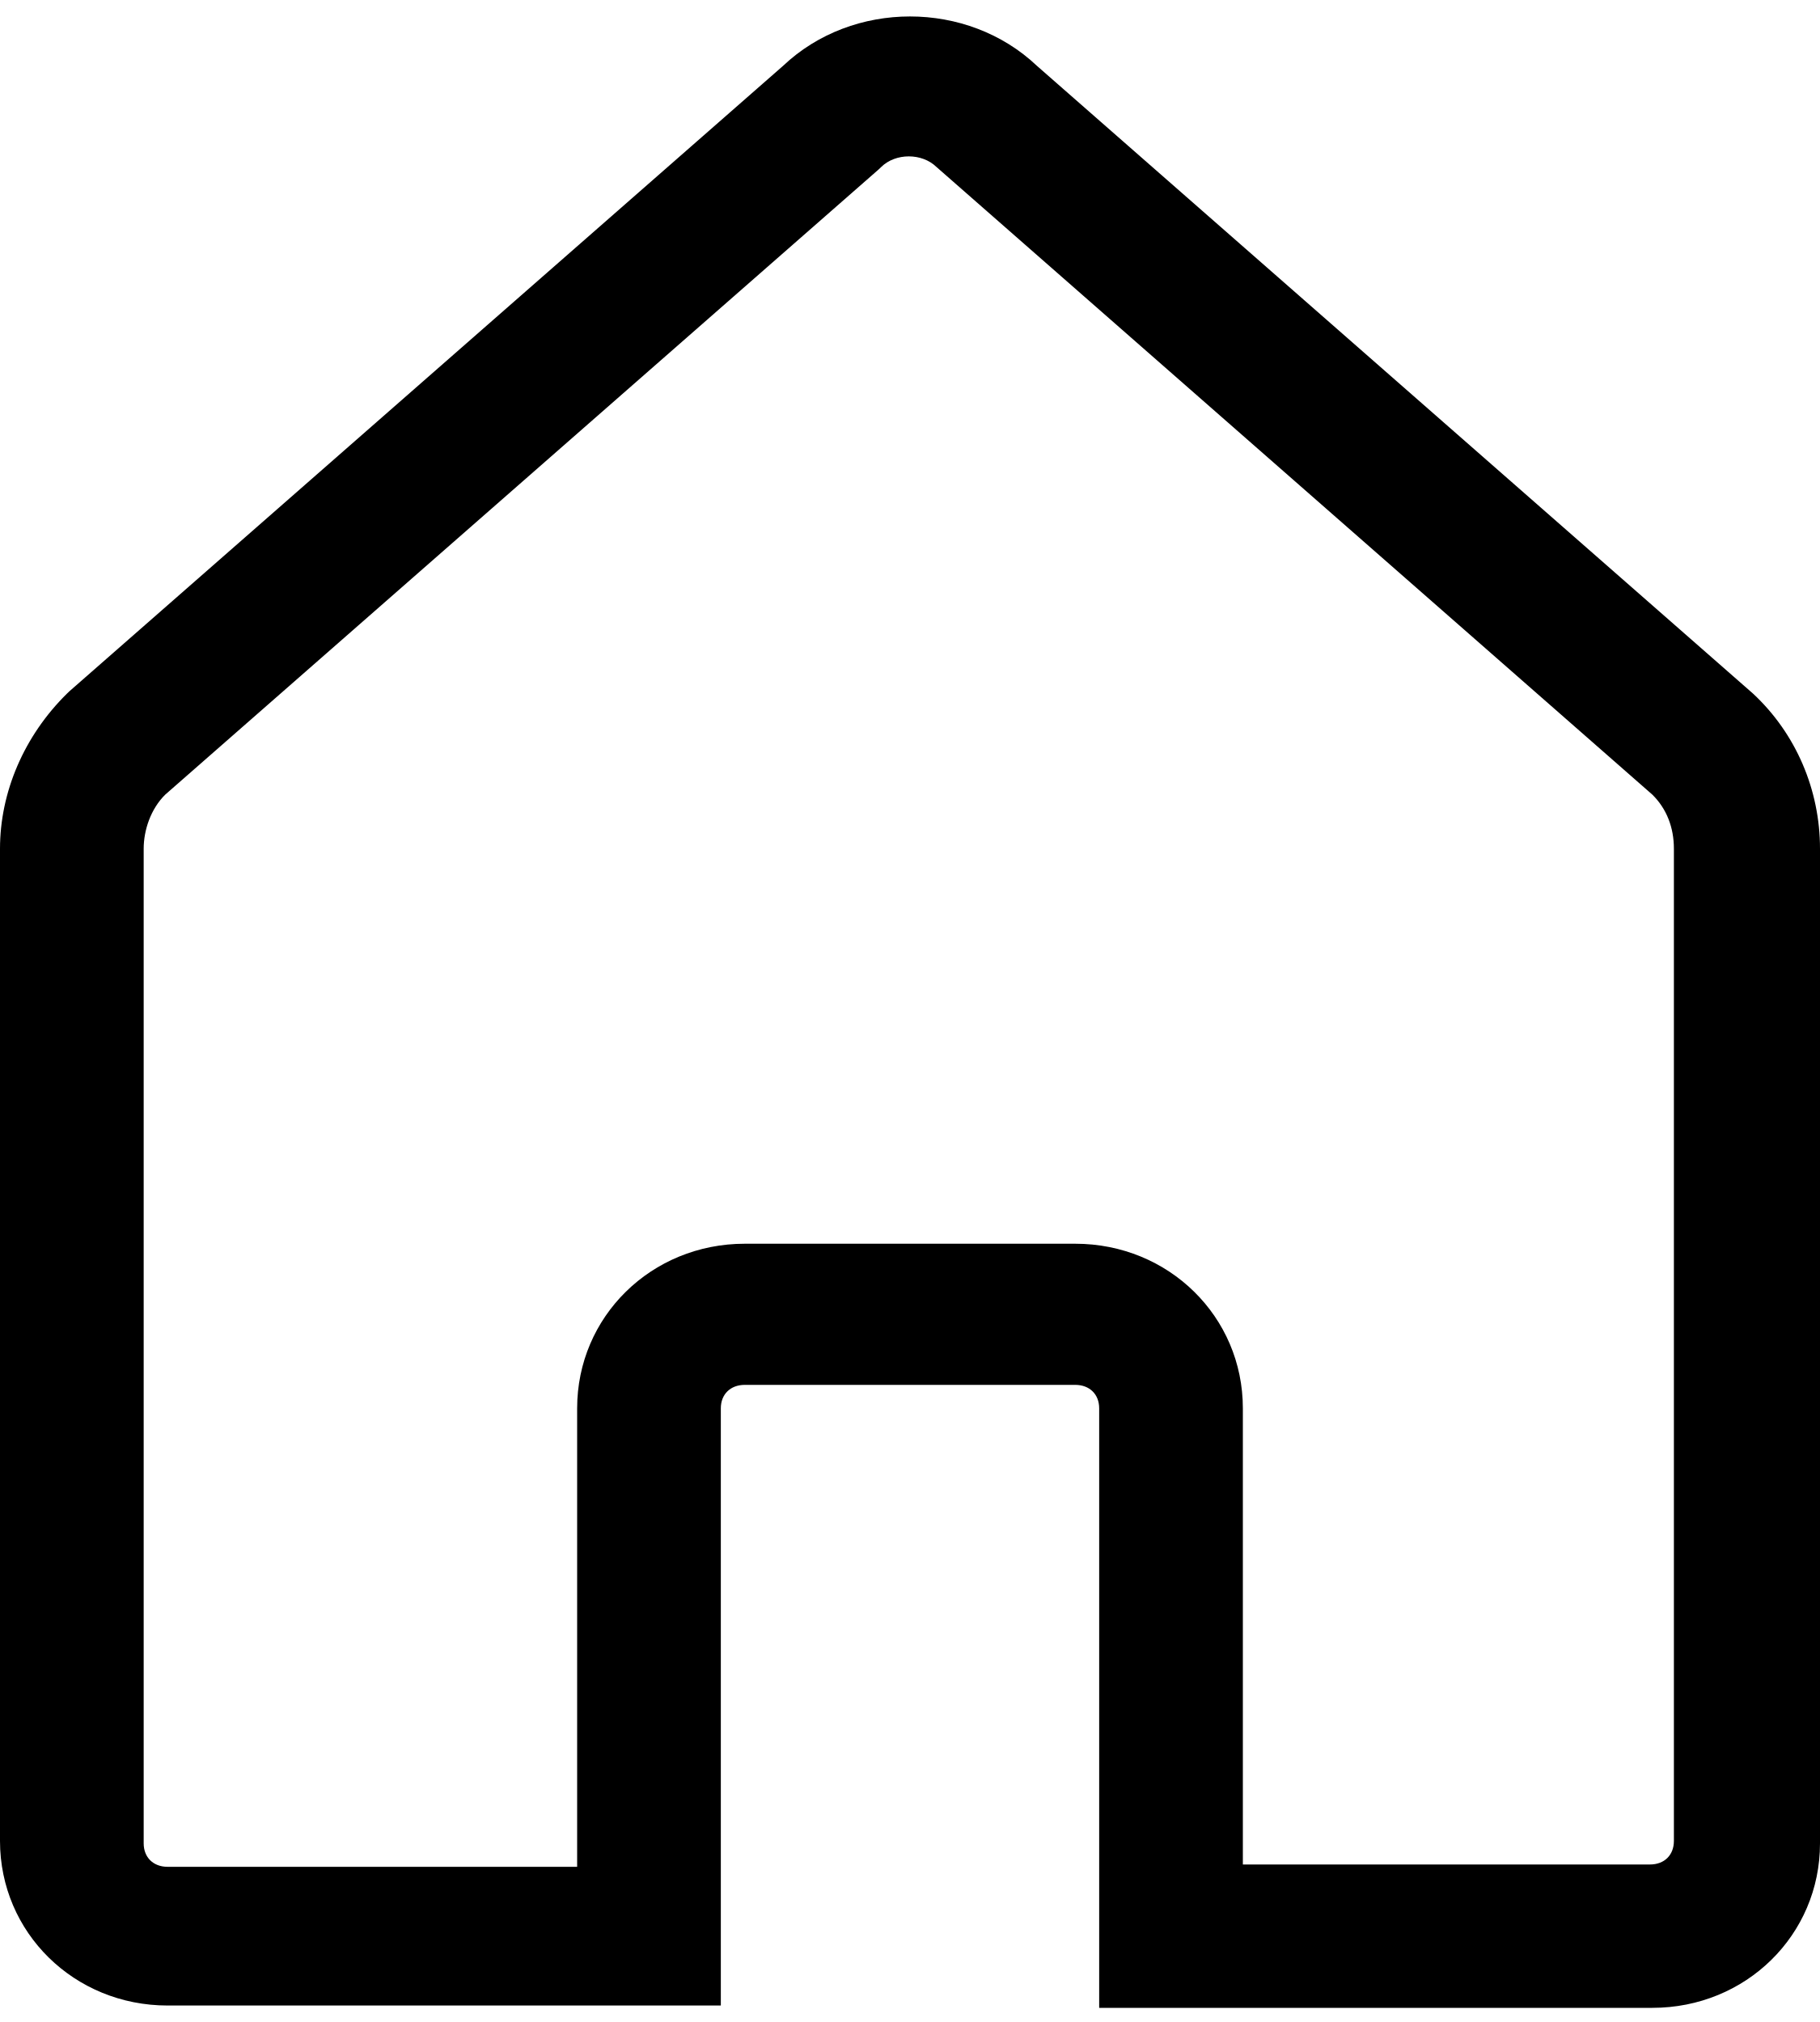
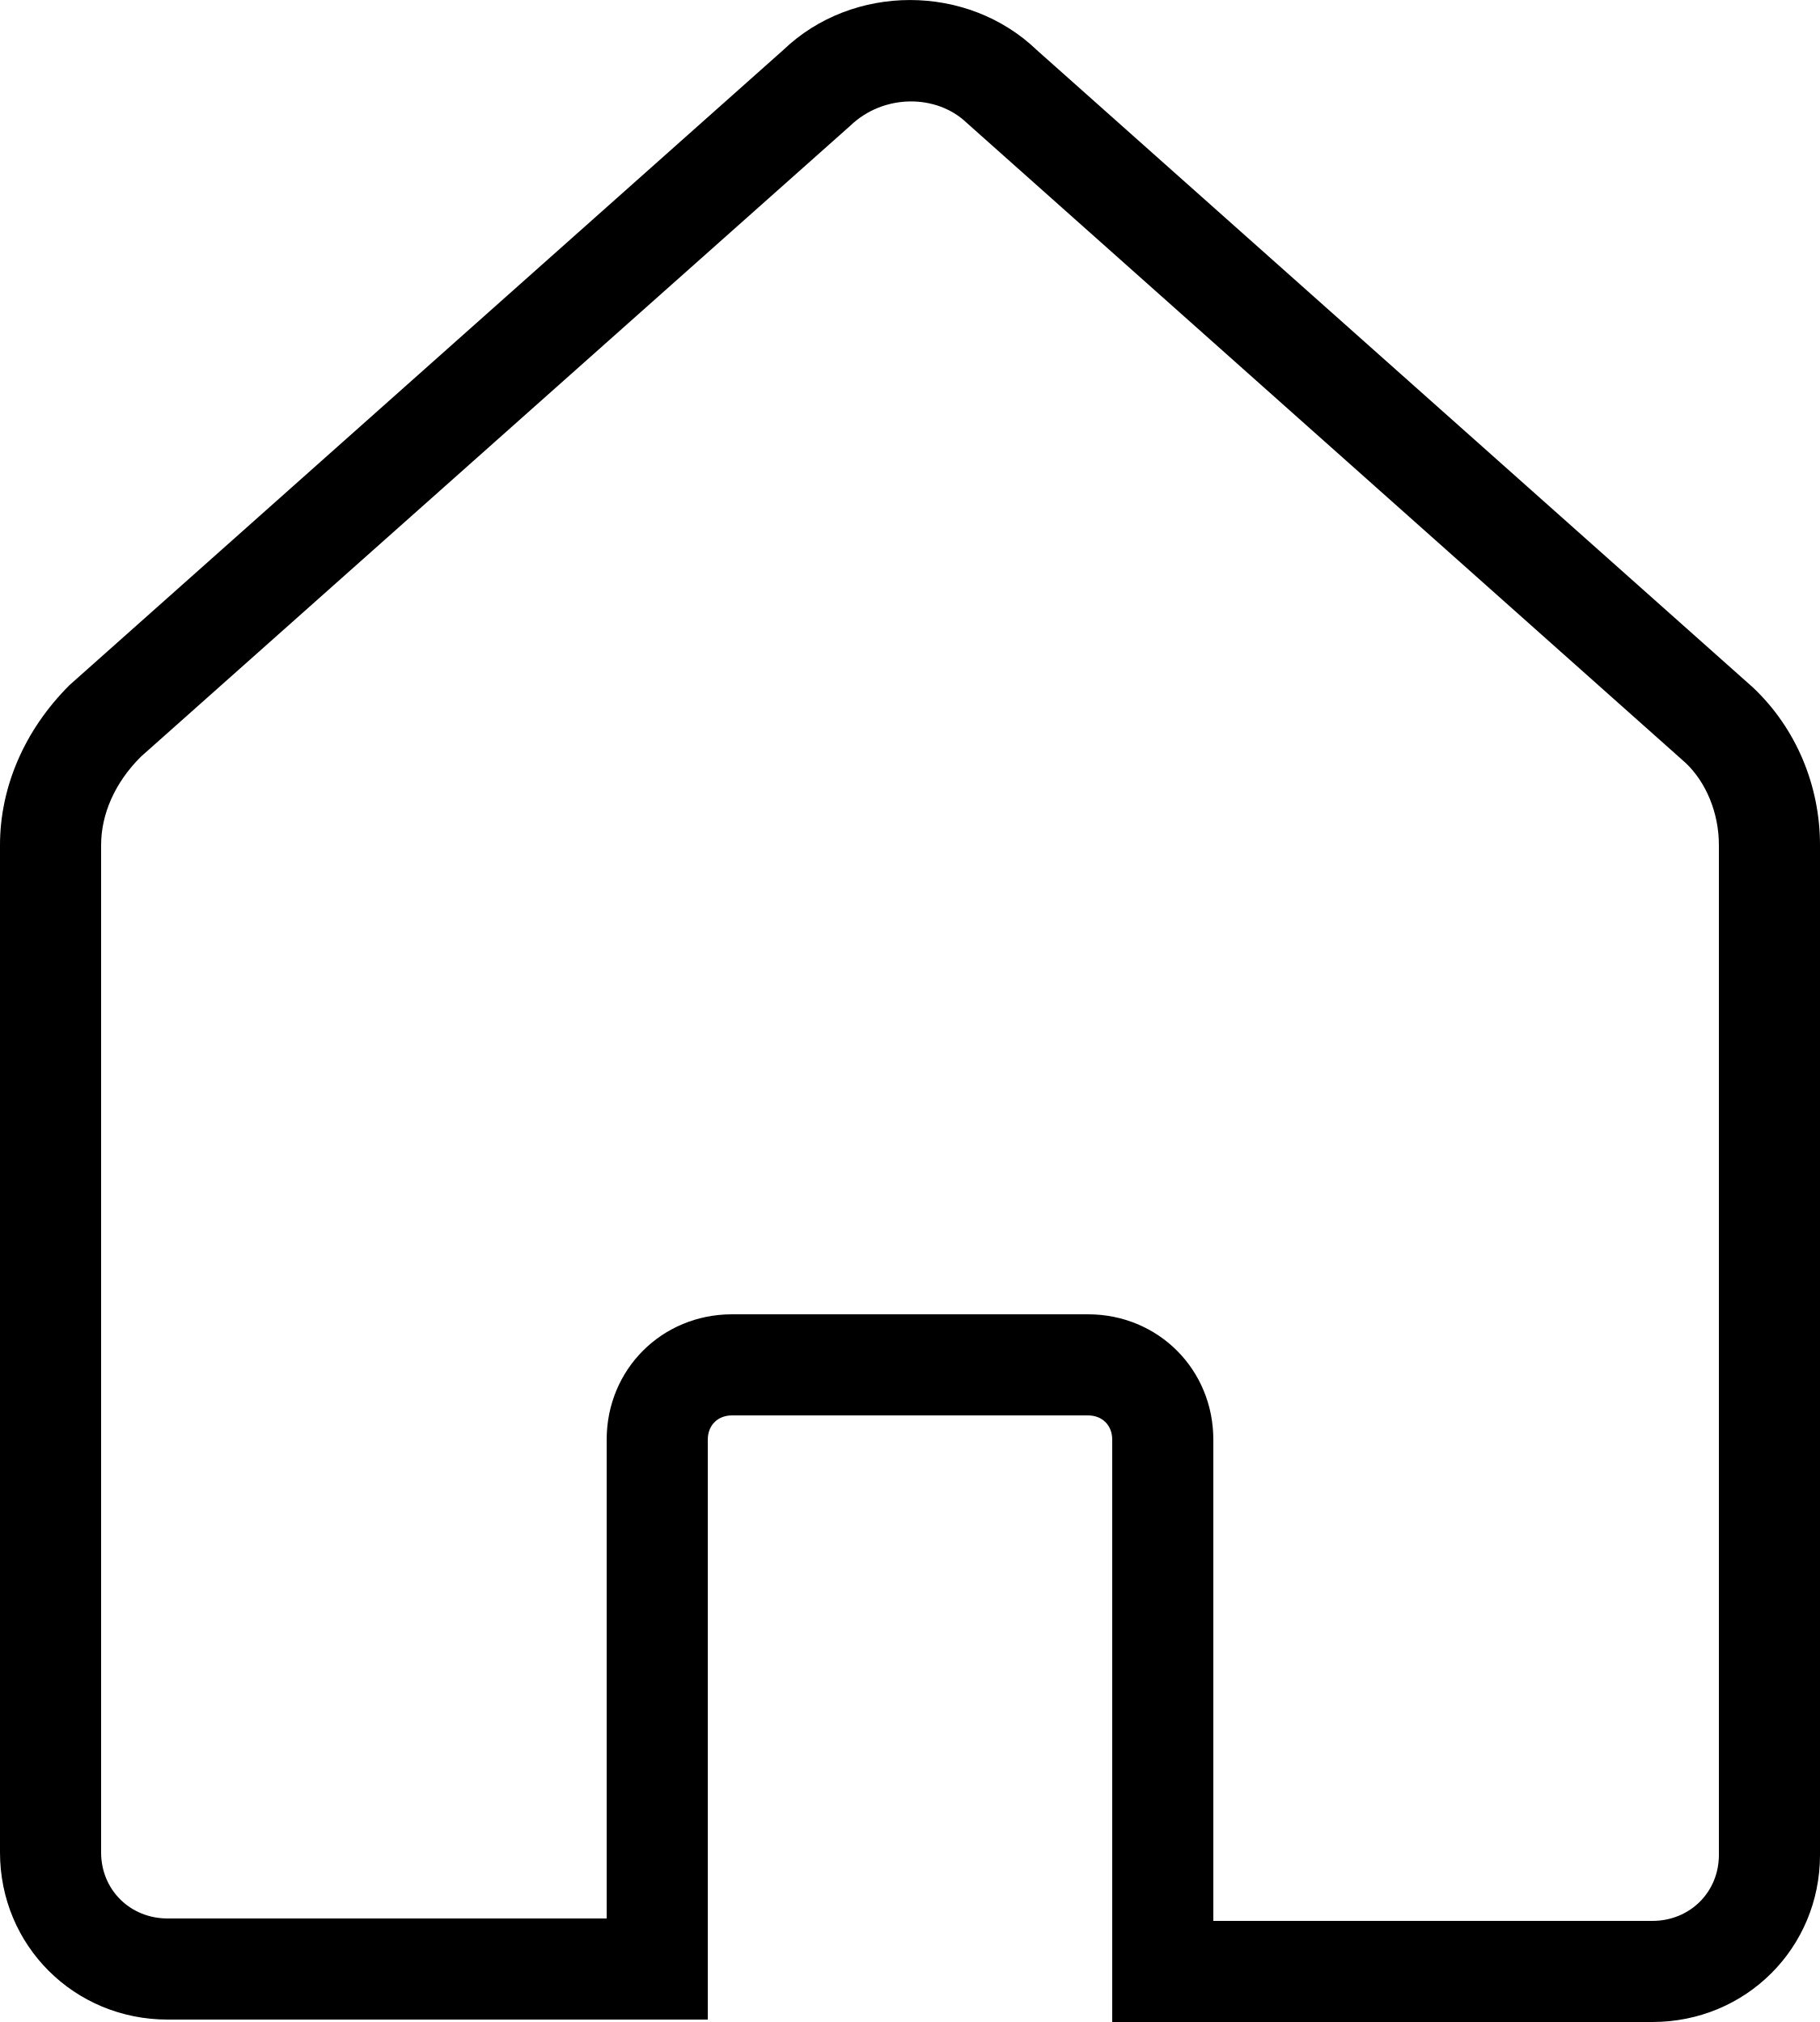
<svg xmlns="http://www.w3.org/2000/svg" width="18px" height="20px" viewBox="0 0 18 20" version="1.1">
  <defs />
-   <g id="Symbols" stroke="none" stroke-width="1" fill="none" fill-rule="evenodd">
-     <g id="Overrides/Tab-Bar/Icons/Unselected/1" transform="translate(-22, -7)" fill-rule="nonzero" fill="#000000">
-       <path d="M29.129,20.93 C29.129,20.791 29.224,20.698 29.366,20.698 L32.634,20.698 C32.776,20.698 32.871,20.791 32.871,20.93 L32.871,26.86 L38.342,26.86 C39.266,26.86 40,26.14 40,25.233 L40,15.395 C40,14.814 39.763,14.256 39.337,13.86 L32.255,7.651 C31.568,7 30.432,7 29.745,7.651 L22.687,13.837 L22.663,13.86 C22.237,14.279 22,14.837 22,15.395 L22,25.209 C22,26.116 22.734,26.837 23.658,26.837 L29.129,26.837 L29.129,20.93 Z M27.708,20.93 L27.708,25.465 L23.658,25.465 C23.516,25.465 23.421,25.372 23.421,25.233 L23.421,15.395 C23.421,15.209 23.492,15 23.634,14.86 L30.692,8.674 L30.716,8.651 C30.858,8.512 31.118,8.512 31.261,8.651 L38.342,14.86 C38.484,15 38.555,15.186 38.555,15.395 L38.555,25.209 C38.555,25.349 38.461,25.442 38.318,25.442 L34.292,25.442 L34.292,20.93 C34.292,20.023 33.558,19.302 32.634,19.302 L29.366,19.302 C28.442,19.302 27.708,20.023 27.708,20.93 Z" id="home" />
+   <g id="Page-1" stroke="none" stroke-width="1" fill="none" fill-rule="evenodd">
+     <g id="Icons/Inactive/Home" transform="translate(-20, -7)" fill="#000000" fill-rule="nonzero">
+       <path d="M36.342,26 C36.714,26 37,25.715 37,25.347 L37,15.359 C37,15.038 36.872,14.737 36.672,14.547 L29.562,8.216 C29.262,7.928 28.738,7.928 28.41,8.243 L21.393,14.485 C21.134,14.743 21,15.055 21,15.359 L21,25.323 C21,25.691 21.286,25.976 21.658,25.976 L26,25.976 L26,21.24 C26,20.546 26.545,20 27.24,20 L30.76,20 C31.455,20 32,20.546 32,21.24 L32,26 L36.342,26 Z M27,21.24 L27,26.976 L21.658,26.976 C20.734,26.976 20,26.244 20,25.323 L20,15.359 C20,14.792 20.237,14.226 20.687,13.777 L27.745,7.496 C28.432,6.835 29.568,6.835 30.255,7.496 L37.337,13.8 C37.763,14.202 38,14.769 38,15.359 L38,25.347 C38,26.268 37.266,27 36.342,27 L31,27 L31,21.24 C31,21.098 30.902,21 30.76,21 L27.24,21 C27.098,21 27,21.098 27,21.24 Z" id="Shape" />
    </g>
  </g>
</svg>
